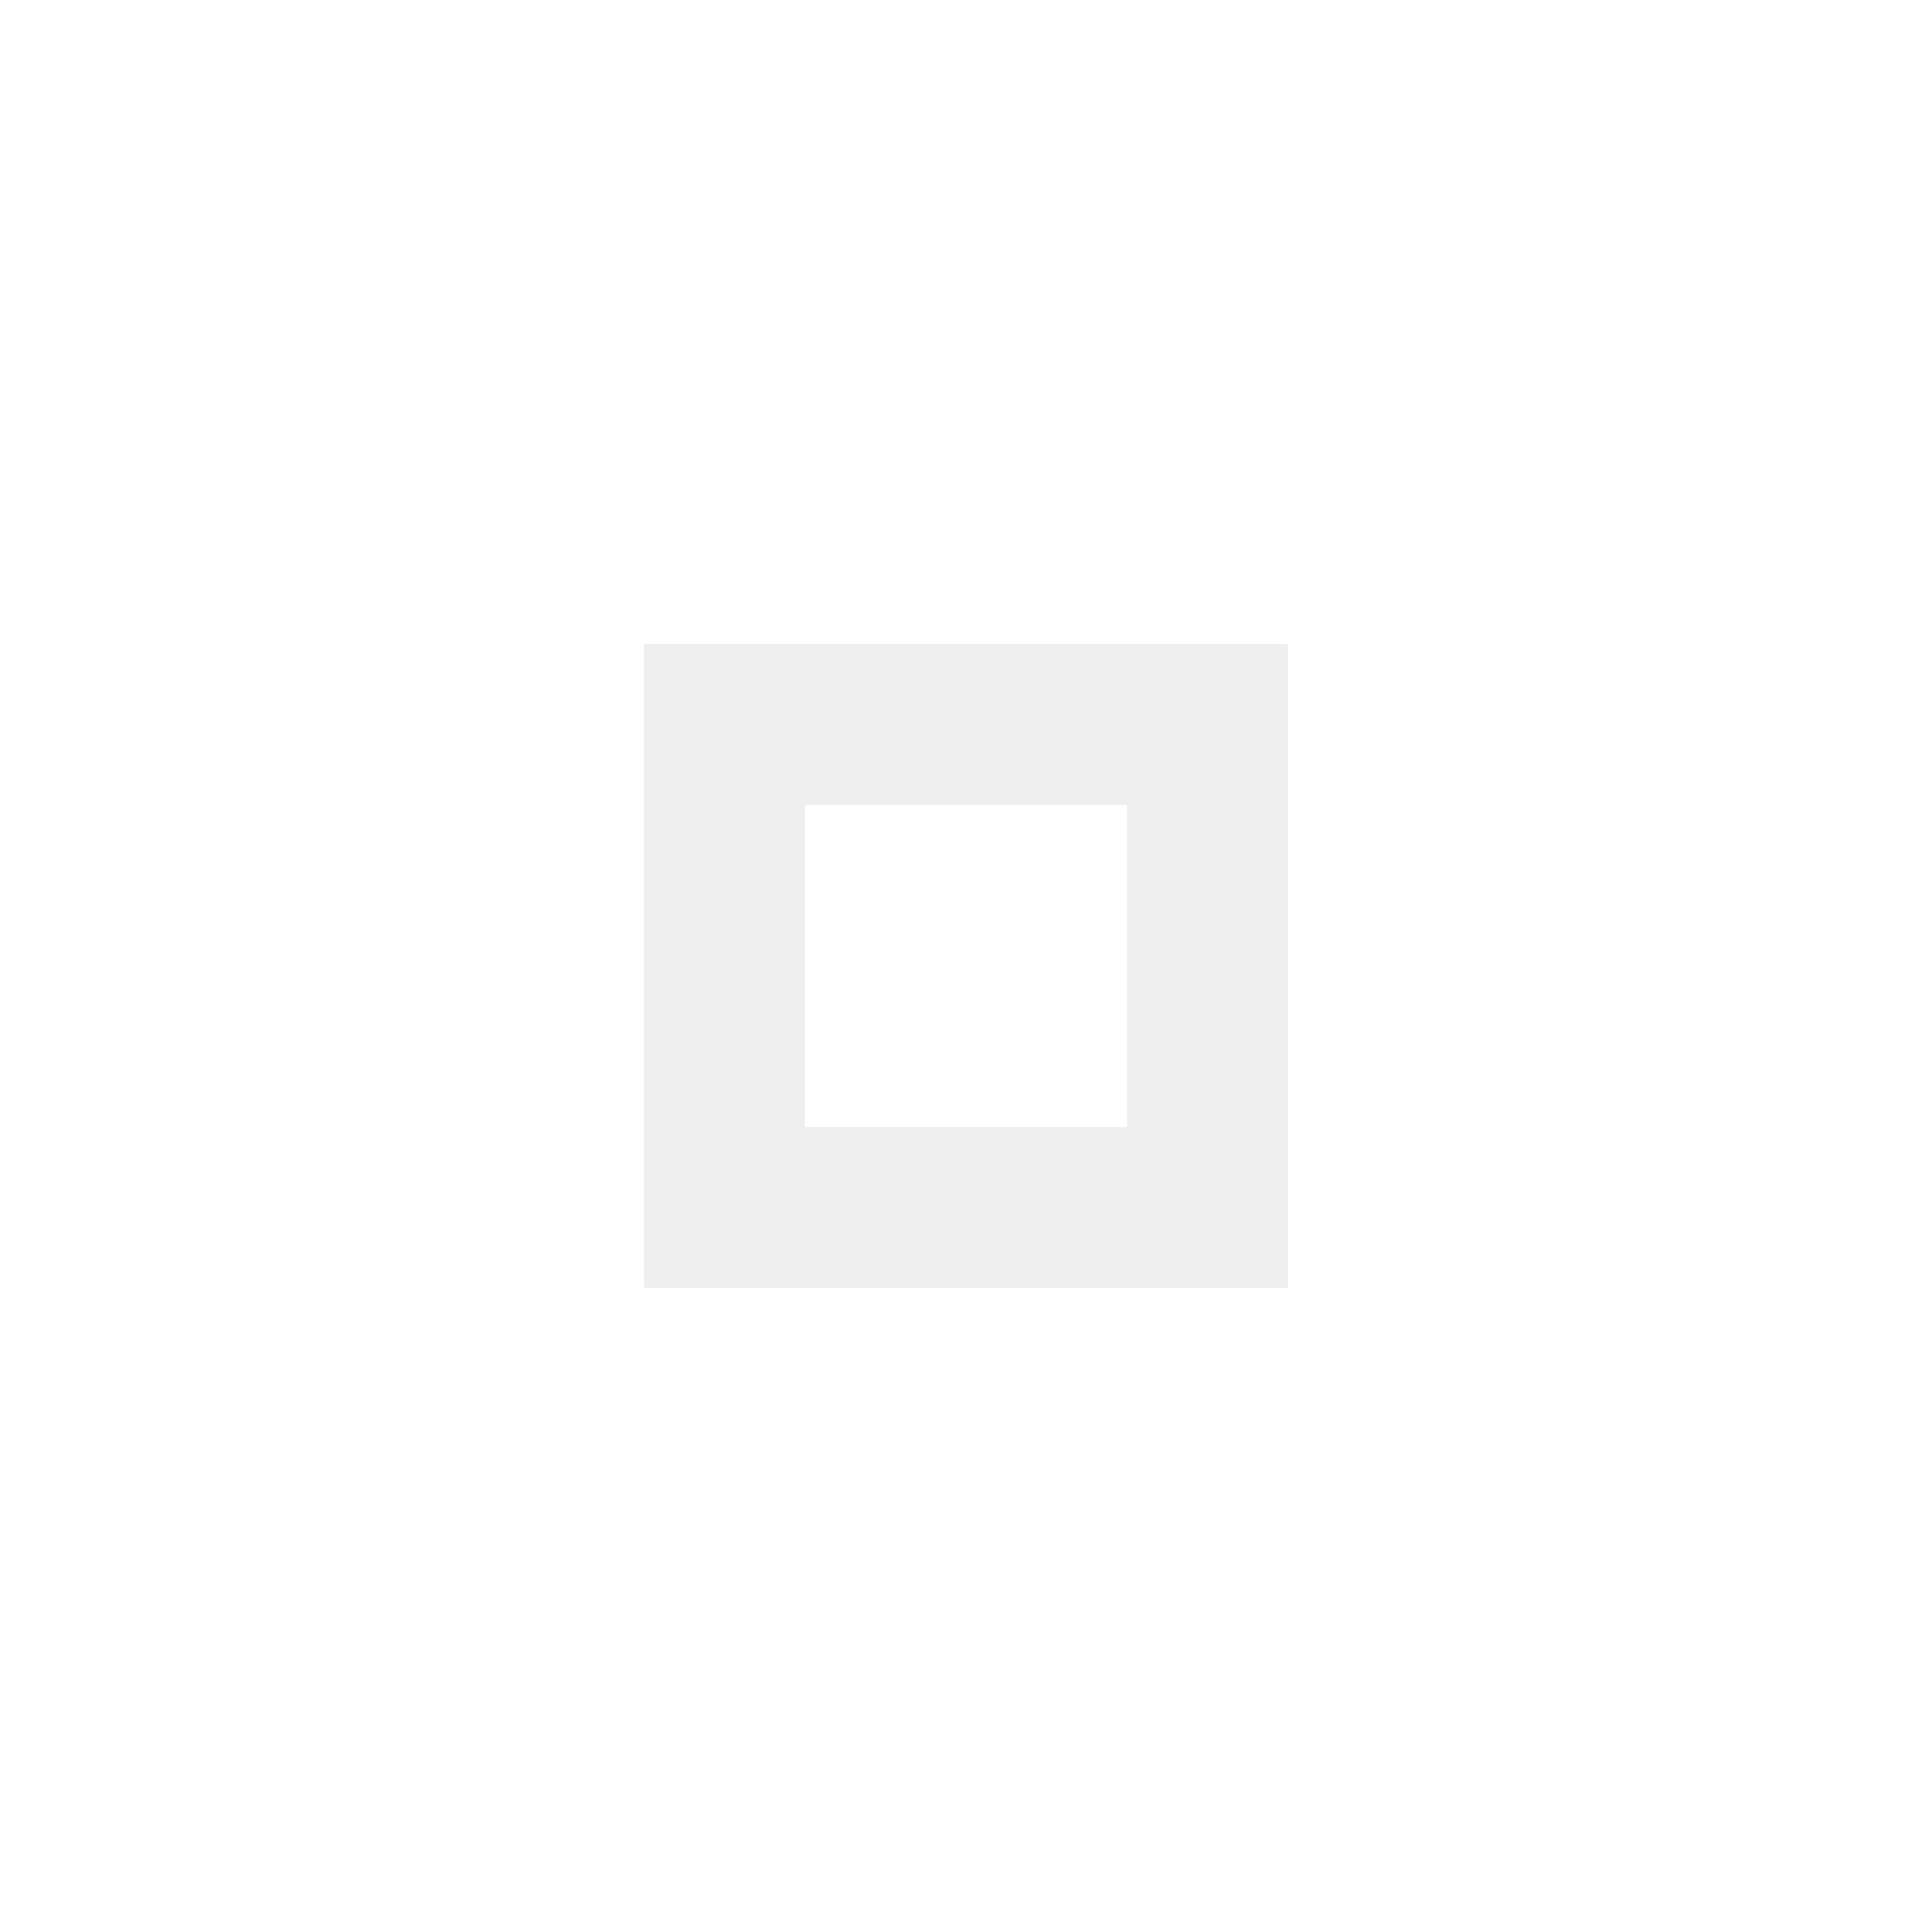
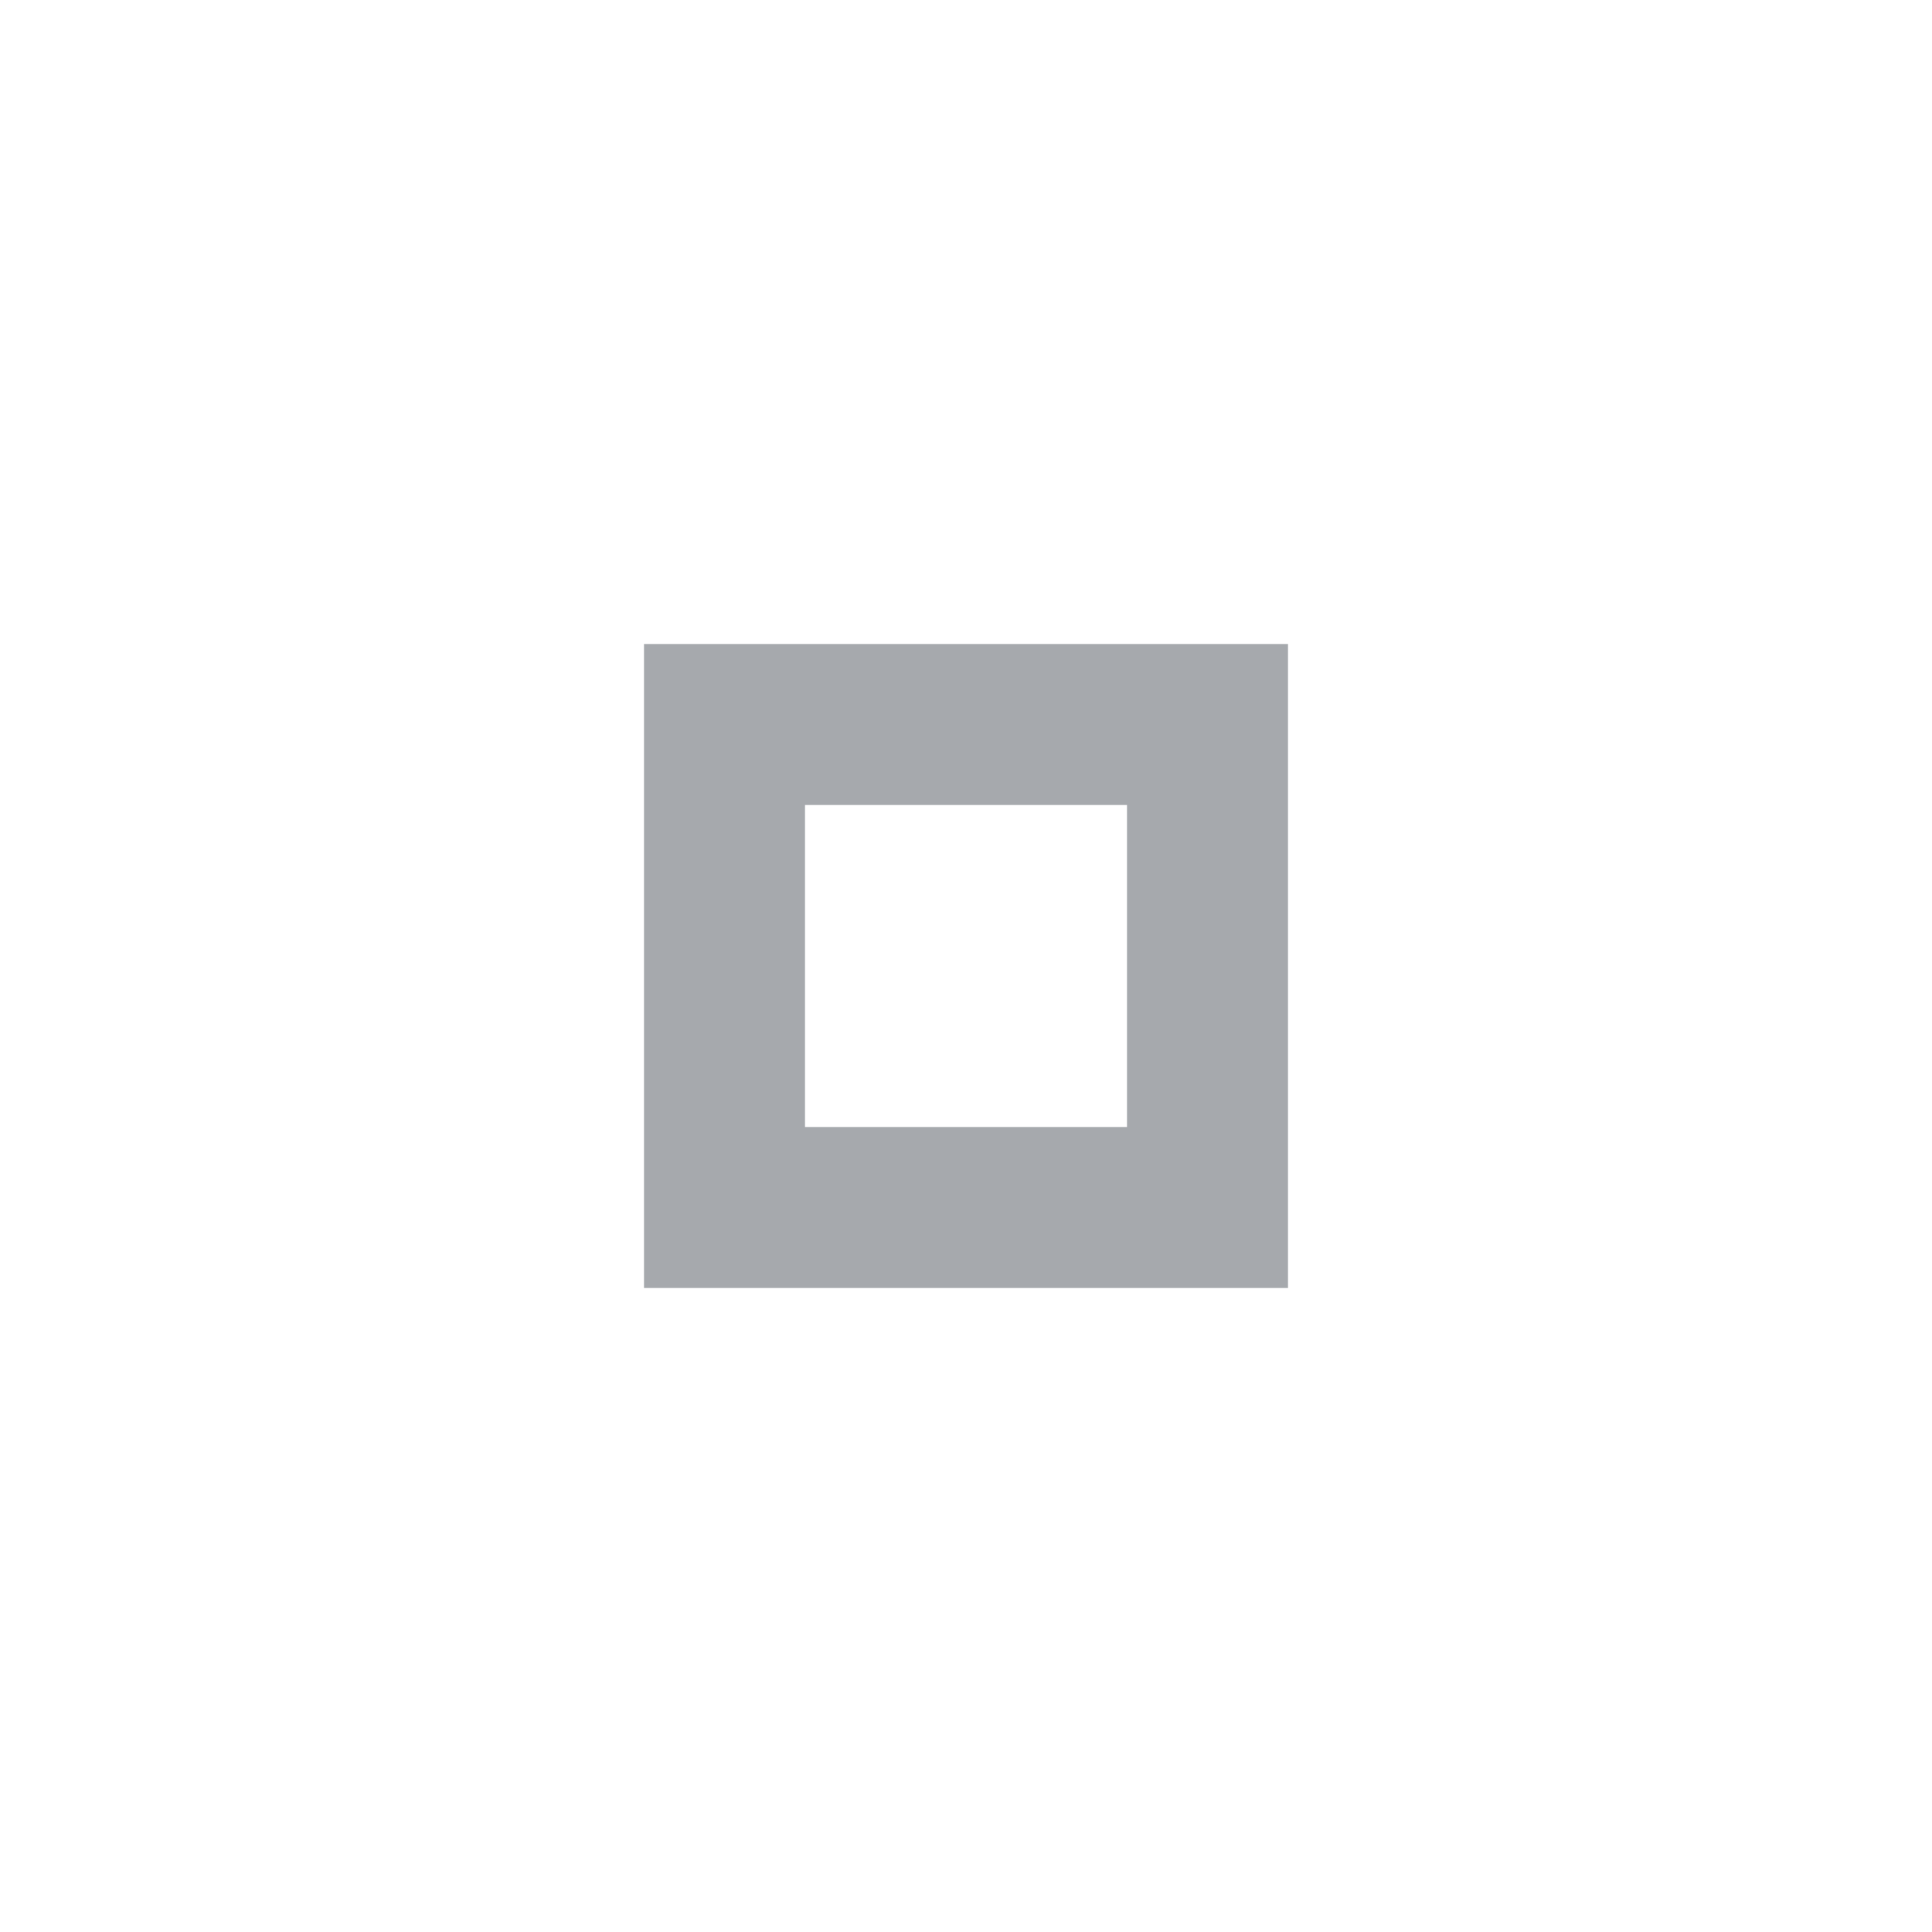
- <svg xmlns="http://www.w3.org/2000/svg" width="24" height="24" viewBox="0 0 24 24" fill="#CACACC">
-   <circle cx="12" cy="12" r="10" opacity="0" />
-   <path d="m8 8v8h8v-8h-8zm2 2h4v4h-4v-4z" opacity=".3" />
+ <svg xmlns="http://www.w3.org/2000/svg" version="1.1" x="0px" y="0px" width="24px" height="24px" viewBox="0 0 24 24" xml:space="preserve">
+   <path fill="#a6a9ad" d="M14,14h-4v-4h4V14z M16,8H8v8h8V8z" />
</svg>
